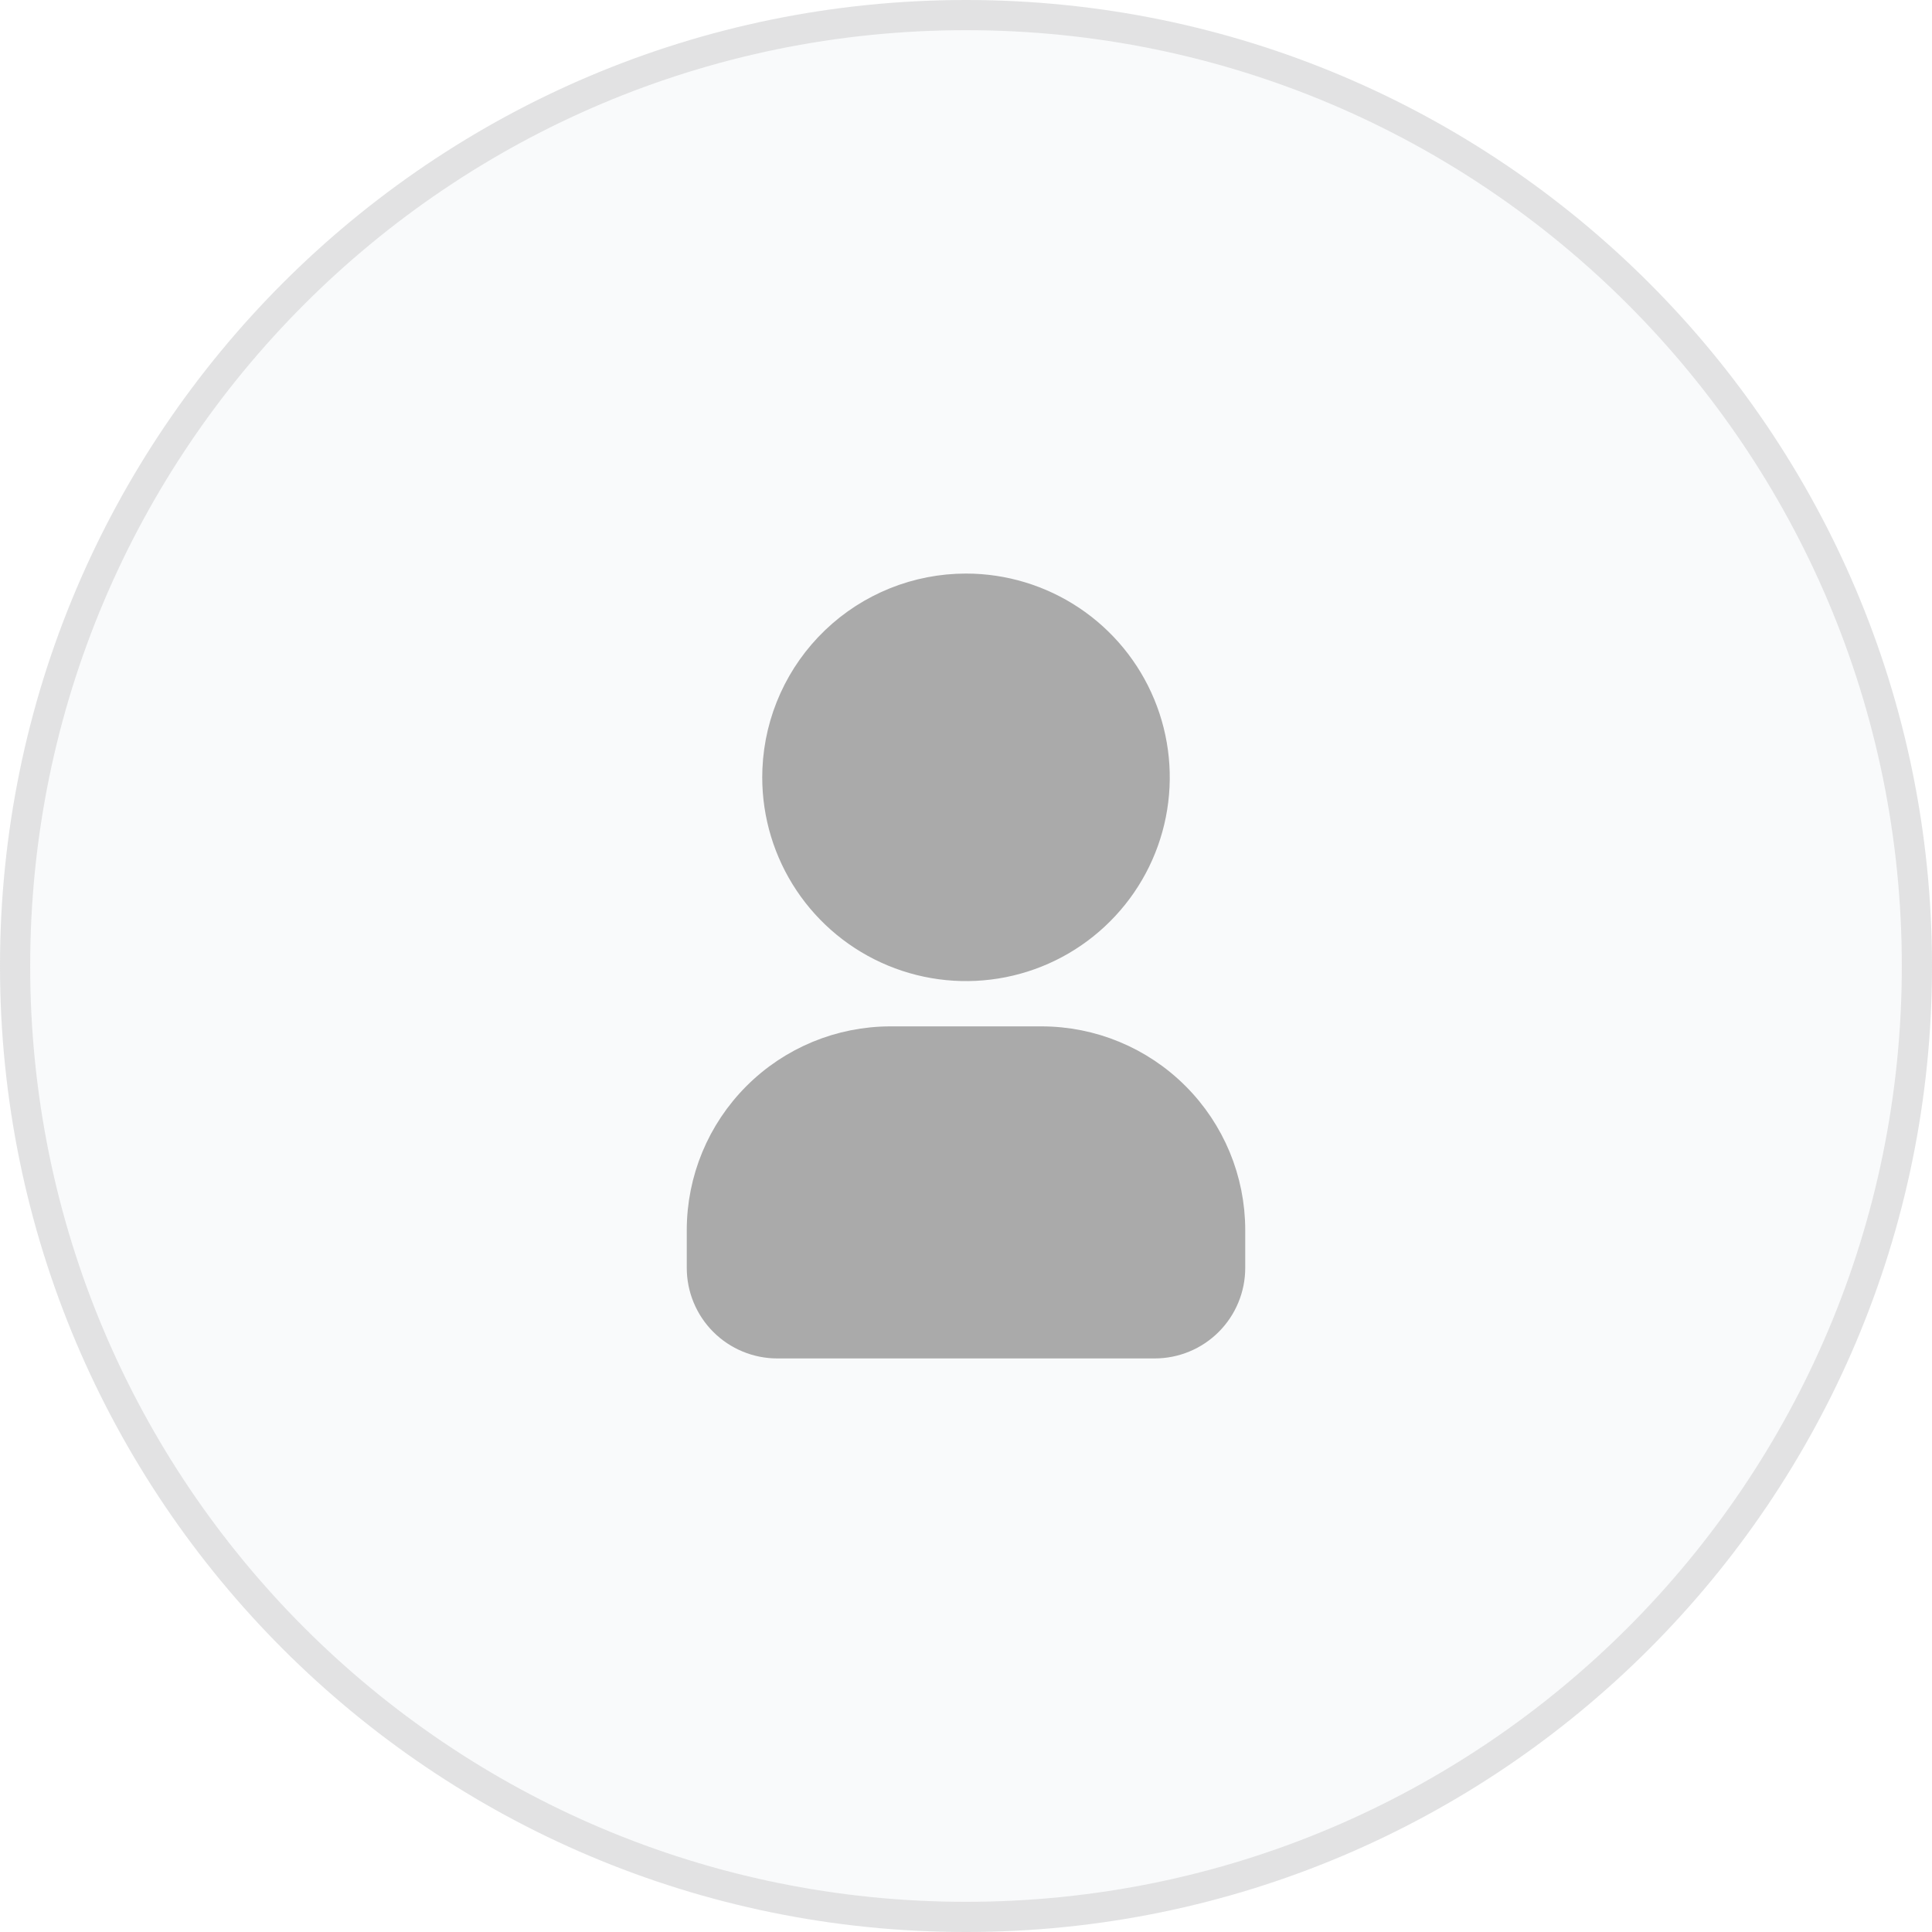
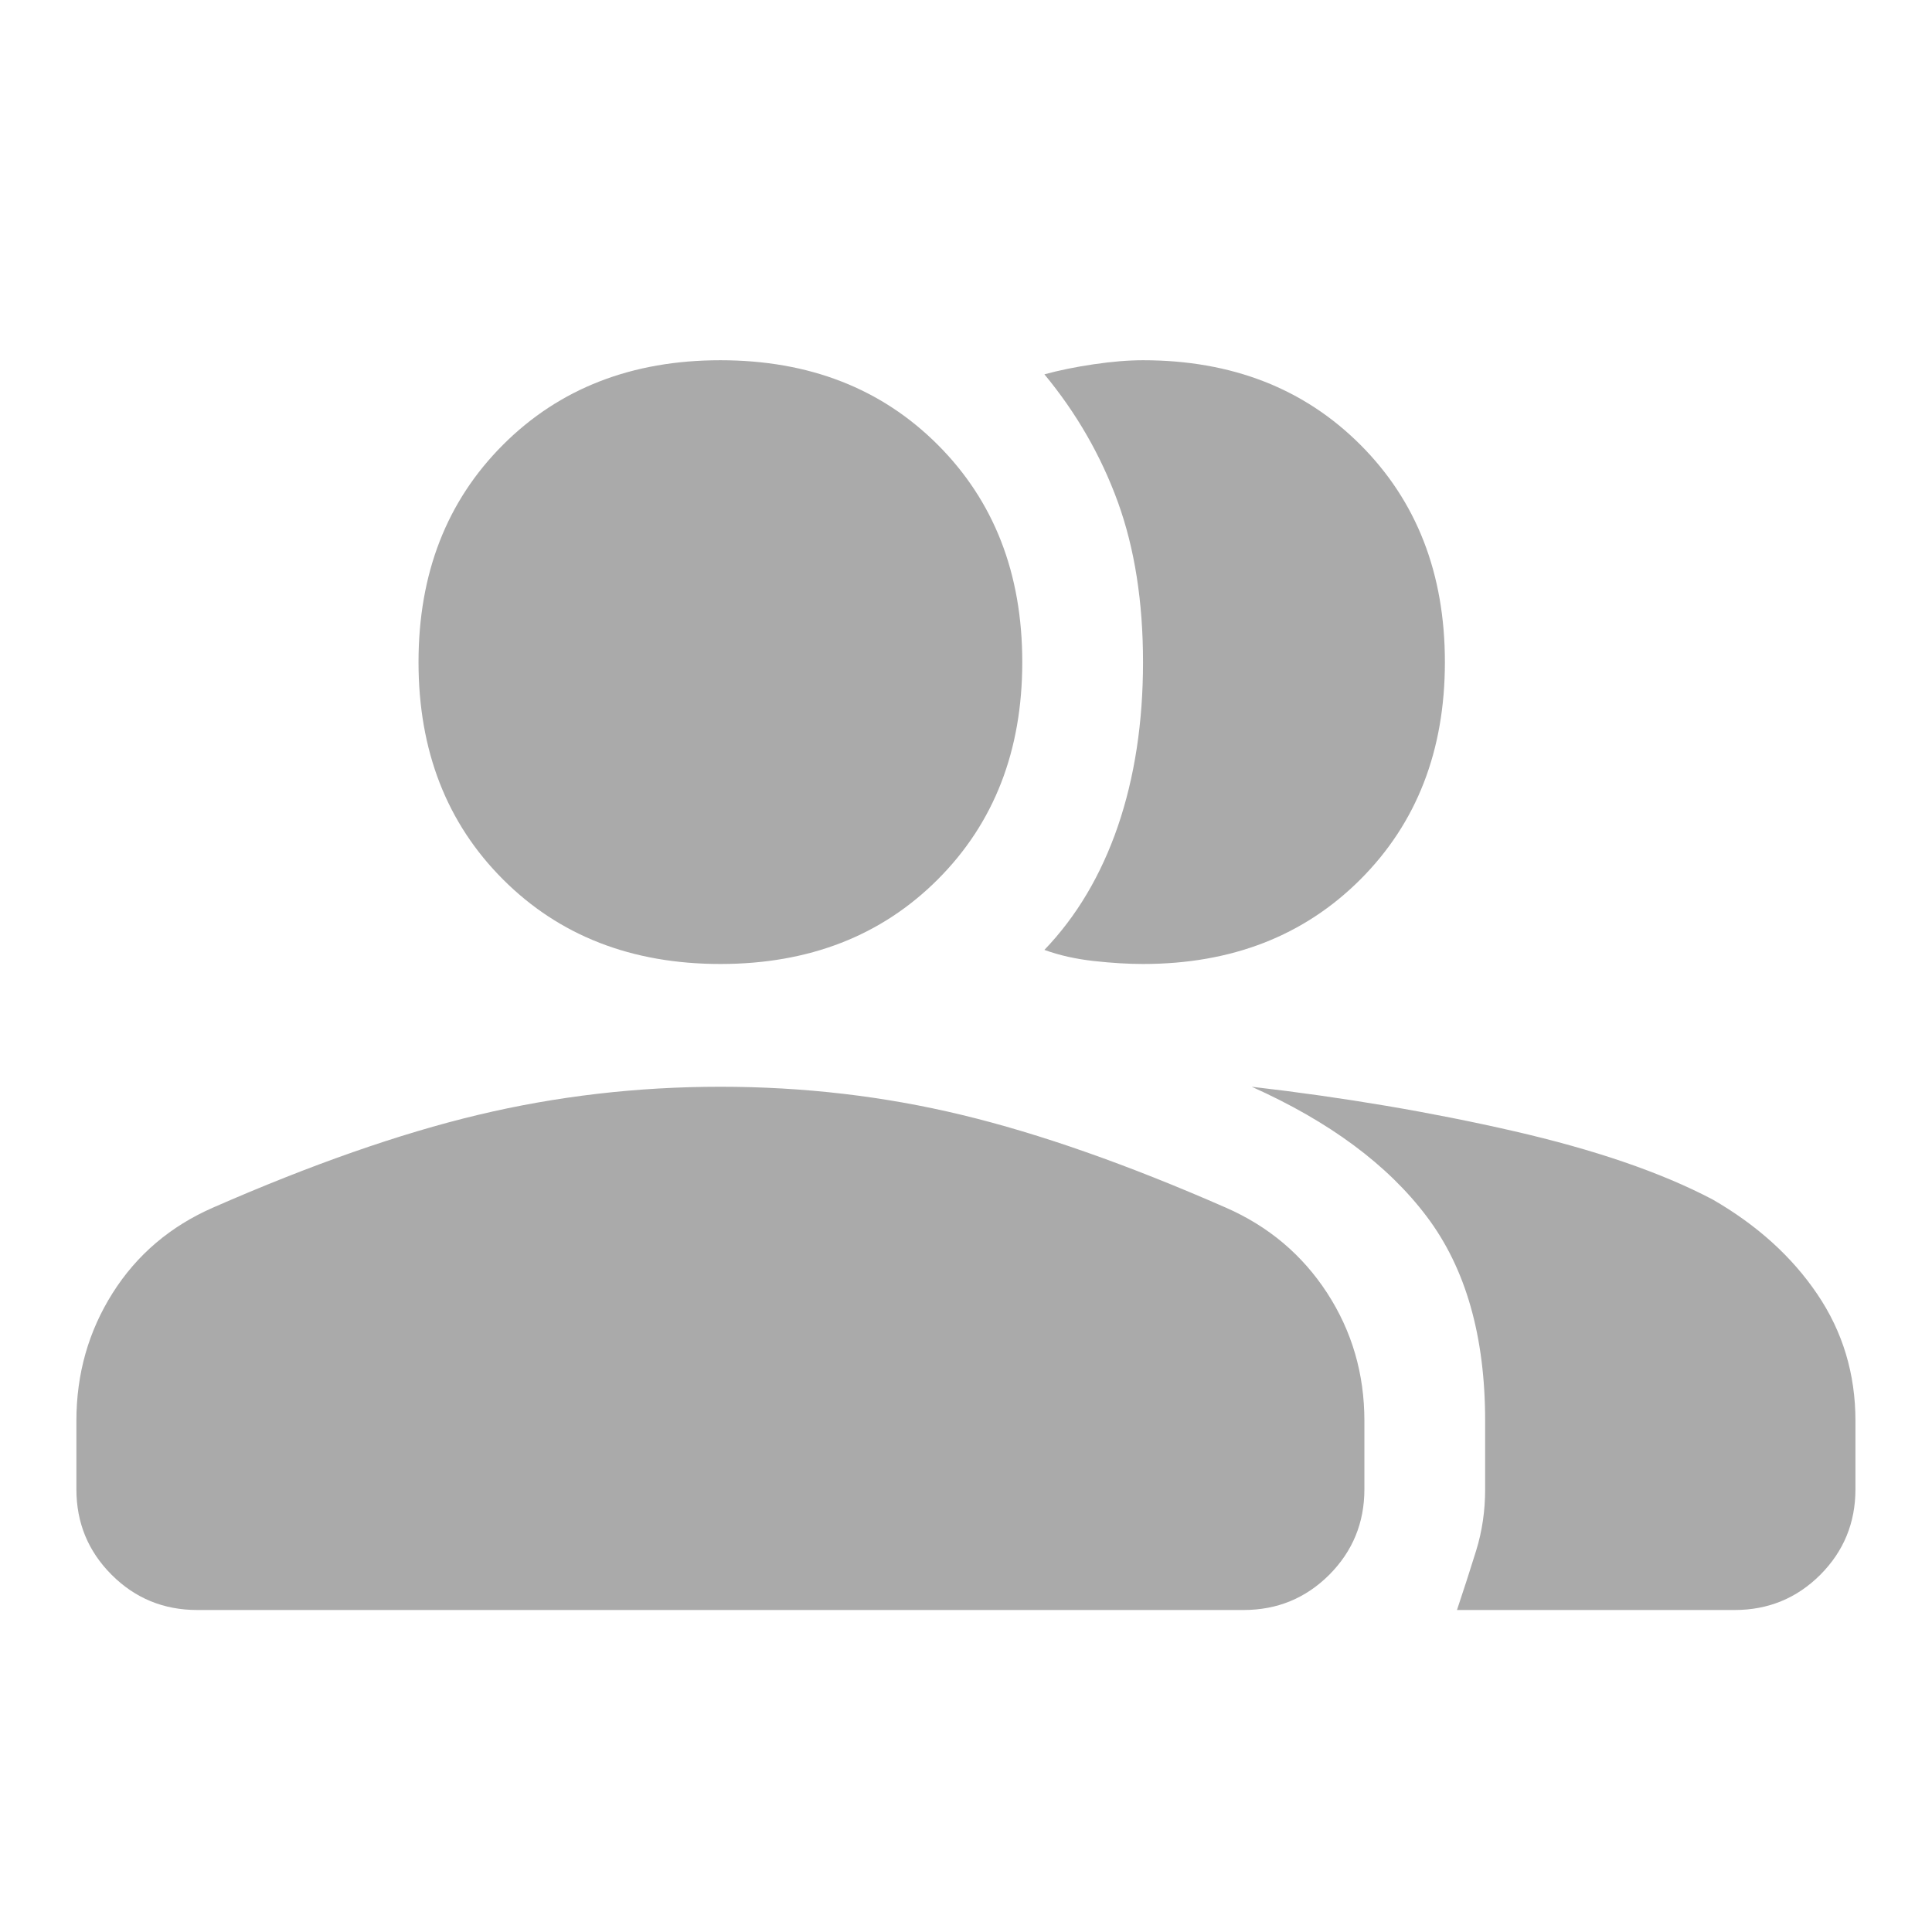
- <svg xmlns="http://www.w3.org/2000/svg" width="64" height="64" viewBox="0 0 64 64" fill="none">
-   <rect width="64" height="64" rx="32" fill="#F9FAFB" />
-   <rect x="0.5" y="0.5" width="63" height="63" rx="31.5" stroke="#AAAAAA" stroke-opacity="0.3" />
-   <path d="M32 19.5C33.236 19.5 34.444 19.867 35.472 20.553C36.5 21.24 37.301 22.216 37.774 23.358C38.247 24.5 38.371 25.757 38.13 26.969C37.889 28.182 37.294 29.295 36.419 30.169C35.545 31.044 34.432 31.639 33.219 31.88C32.007 32.121 30.75 31.997 29.608 31.524C28.466 31.051 27.49 30.25 26.803 29.222C26.117 28.195 25.75 26.986 25.75 25.75L25.756 25.479C25.826 23.87 26.515 22.35 27.678 21.236C28.841 20.122 30.389 19.5 32 19.5Z" fill="#AAAAAA" />
-   <path d="M34.5 34.5C36.158 34.5 37.747 35.158 38.919 36.331C40.092 37.503 40.75 39.092 40.75 40.75V42C40.75 42.663 40.487 43.299 40.018 43.768C39.549 44.237 38.913 44.5 38.25 44.5H25.75C25.087 44.5 24.451 44.237 23.982 43.768C23.513 43.299 23.25 42.663 23.25 42V40.75C23.25 39.092 23.909 37.503 25.081 36.331C26.253 35.158 27.842 34.5 29.5 34.5H34.5Z" fill="#AAAAAA" />
-   <path d="M32 19.5C33.236 19.5 34.444 19.867 35.472 20.553C36.5 21.24 37.301 22.216 37.774 23.358C38.247 24.5 38.371 25.757 38.13 26.969C37.889 28.182 37.294 29.295 36.419 30.169C35.545 31.044 34.432 31.639 33.219 31.88C32.007 32.121 30.75 31.997 29.608 31.524C28.466 31.051 27.49 30.25 26.803 29.222C26.117 28.195 25.75 26.986 25.75 25.75L25.756 25.479C25.826 23.87 26.515 22.35 27.678 21.236C28.841 20.122 30.389 19.5 32 19.5Z" stroke="#AAAAAA" />
-   <path d="M34.5 34.5C36.158 34.5 37.747 35.158 38.919 36.331C40.092 37.503 40.75 39.092 40.75 40.75V42C40.75 42.663 40.487 43.299 40.018 43.768C39.549 44.237 38.913 44.5 38.25 44.5H25.75C25.087 44.5 24.451 44.237 23.982 43.768C23.513 43.299 23.25 42.663 23.25 42V40.75C23.25 39.092 23.909 37.503 25.081 36.331C26.253 35.158 27.842 34.5 29.5 34.5H34.5Z" stroke="#AAAAAA" />
+ <svg xmlns="http://www.w3.org/2000/svg" width="24" height="24" viewBox="0 0 24 24" fill="none">
+   <path d="M0.949 17.65C0.949 17.067 1.099 16.538 1.399 16.063C1.699 15.588 2.116 15.233 2.649 15C3.866 14.467 4.962 14.083 5.937 13.85C6.912 13.617 7.916 13.5 8.949 13.5C9.983 13.5 10.983 13.617 11.949 13.85C12.916 14.083 14.008 14.467 15.224 15C15.758 15.233 16.178 15.588 16.487 16.063C16.795 16.538 16.949 17.067 16.949 17.65V18.5C16.949 18.917 16.803 19.271 16.512 19.563C16.22 19.854 15.866 20 15.449 20H2.449C2.033 20 1.678 19.854 1.387 19.563C1.095 19.271 0.949 18.917 0.949 18.5V17.65ZM18.099 20C18.183 19.75 18.262 19.504 18.337 19.263C18.412 19.021 18.449 18.767 18.449 18.5V17.65C18.449 16.6 18.208 15.754 17.724 15.113C17.241 14.471 16.516 13.933 15.549 13.5C16.699 13.633 17.783 13.817 18.799 14.05C19.816 14.283 20.641 14.567 21.274 14.9C21.824 15.217 22.258 15.608 22.574 16.075C22.891 16.542 23.049 17.067 23.049 17.65V18.5C23.049 18.917 22.903 19.271 22.612 19.563C22.32 19.854 21.966 20 21.549 20H18.099ZM8.949 11.975C7.849 11.975 6.949 11.625 6.249 10.925C5.549 10.225 5.199 9.325 5.199 8.225C5.199 7.125 5.549 6.225 6.249 5.525C6.949 4.825 7.849 4.475 8.949 4.475C10.049 4.475 10.949 4.825 11.649 5.525C12.349 6.225 12.699 7.125 12.699 8.225C12.699 9.325 12.349 10.225 11.649 10.925C10.949 11.625 10.049 11.975 8.949 11.975ZM17.949 8.225C17.949 9.325 17.599 10.225 16.899 10.925C16.199 11.625 15.299 11.975 14.199 11.975C14.016 11.975 13.812 11.963 13.587 11.938C13.362 11.913 13.158 11.867 12.974 11.8C13.374 11.383 13.678 10.871 13.887 10.263C14.095 9.654 14.199 8.975 14.199 8.225C14.199 7.475 14.095 6.813 13.887 6.238C13.678 5.663 13.374 5.133 12.974 4.65C13.158 4.6 13.362 4.558 13.587 4.525C13.812 4.492 14.016 4.475 14.199 4.475C15.299 4.475 16.199 4.825 16.899 5.525C17.599 6.225 17.949 7.125 17.949 8.225Z" fill="#AAAAAA" />
</svg>
